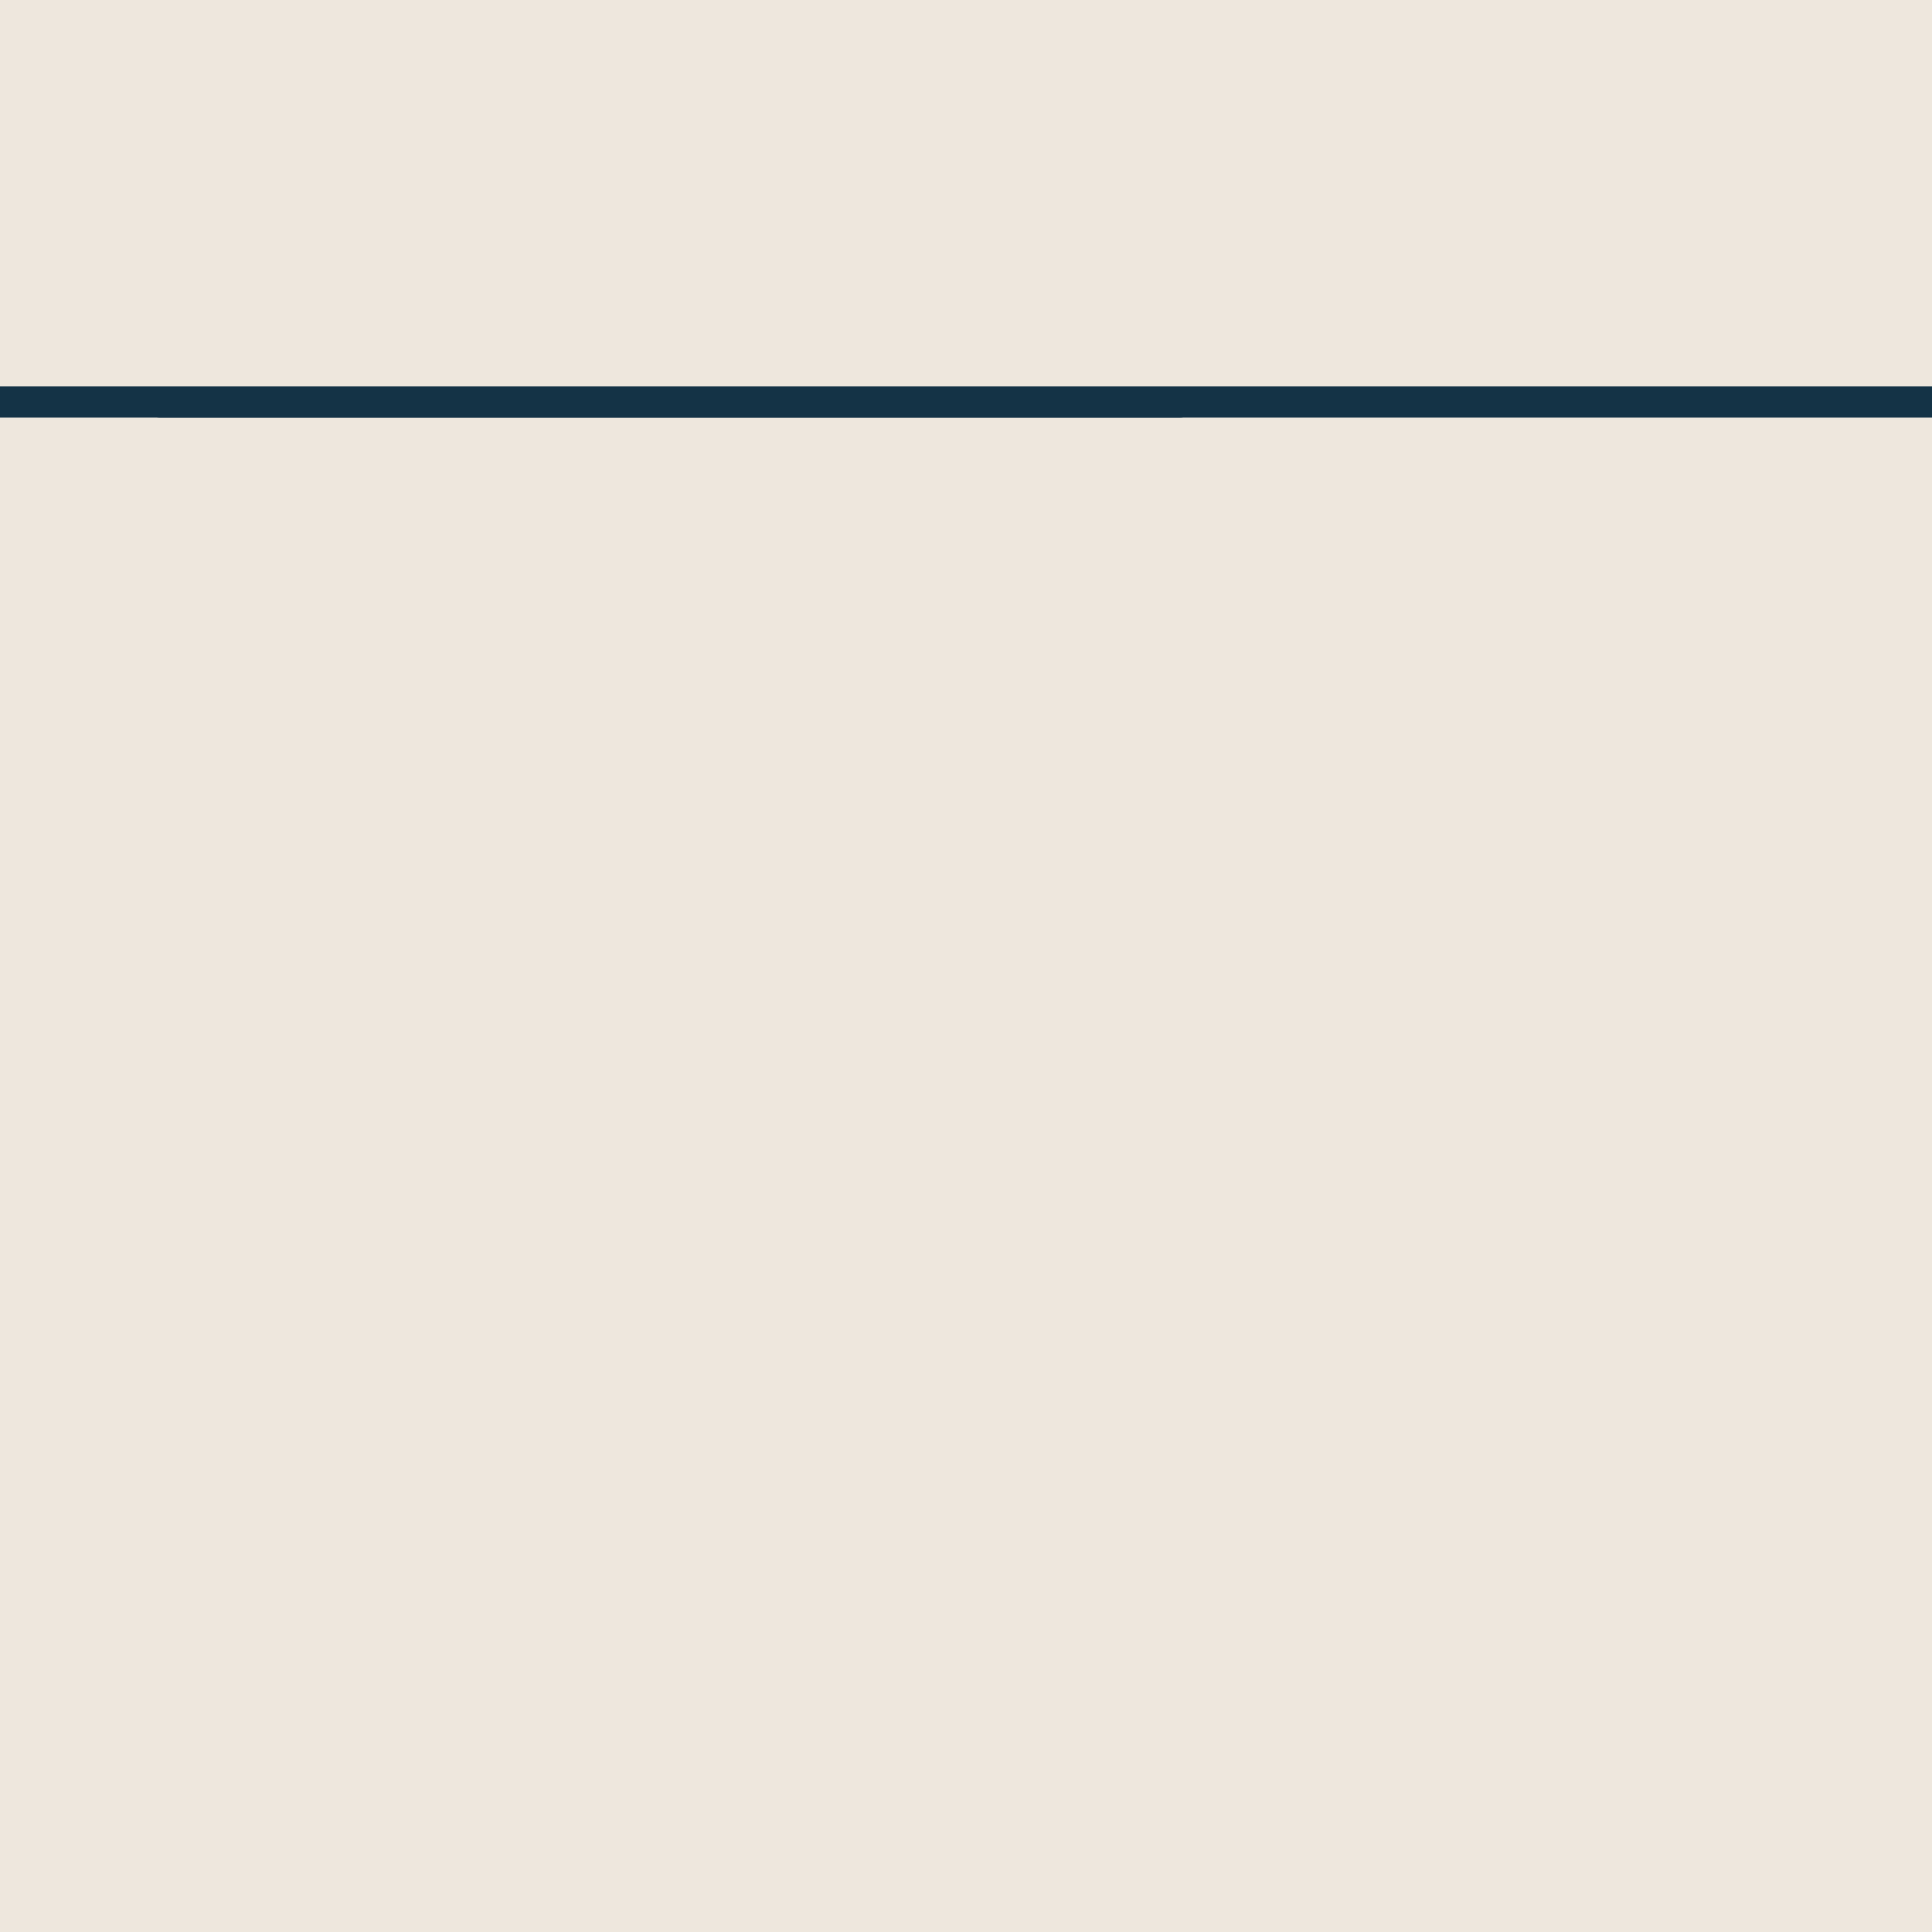
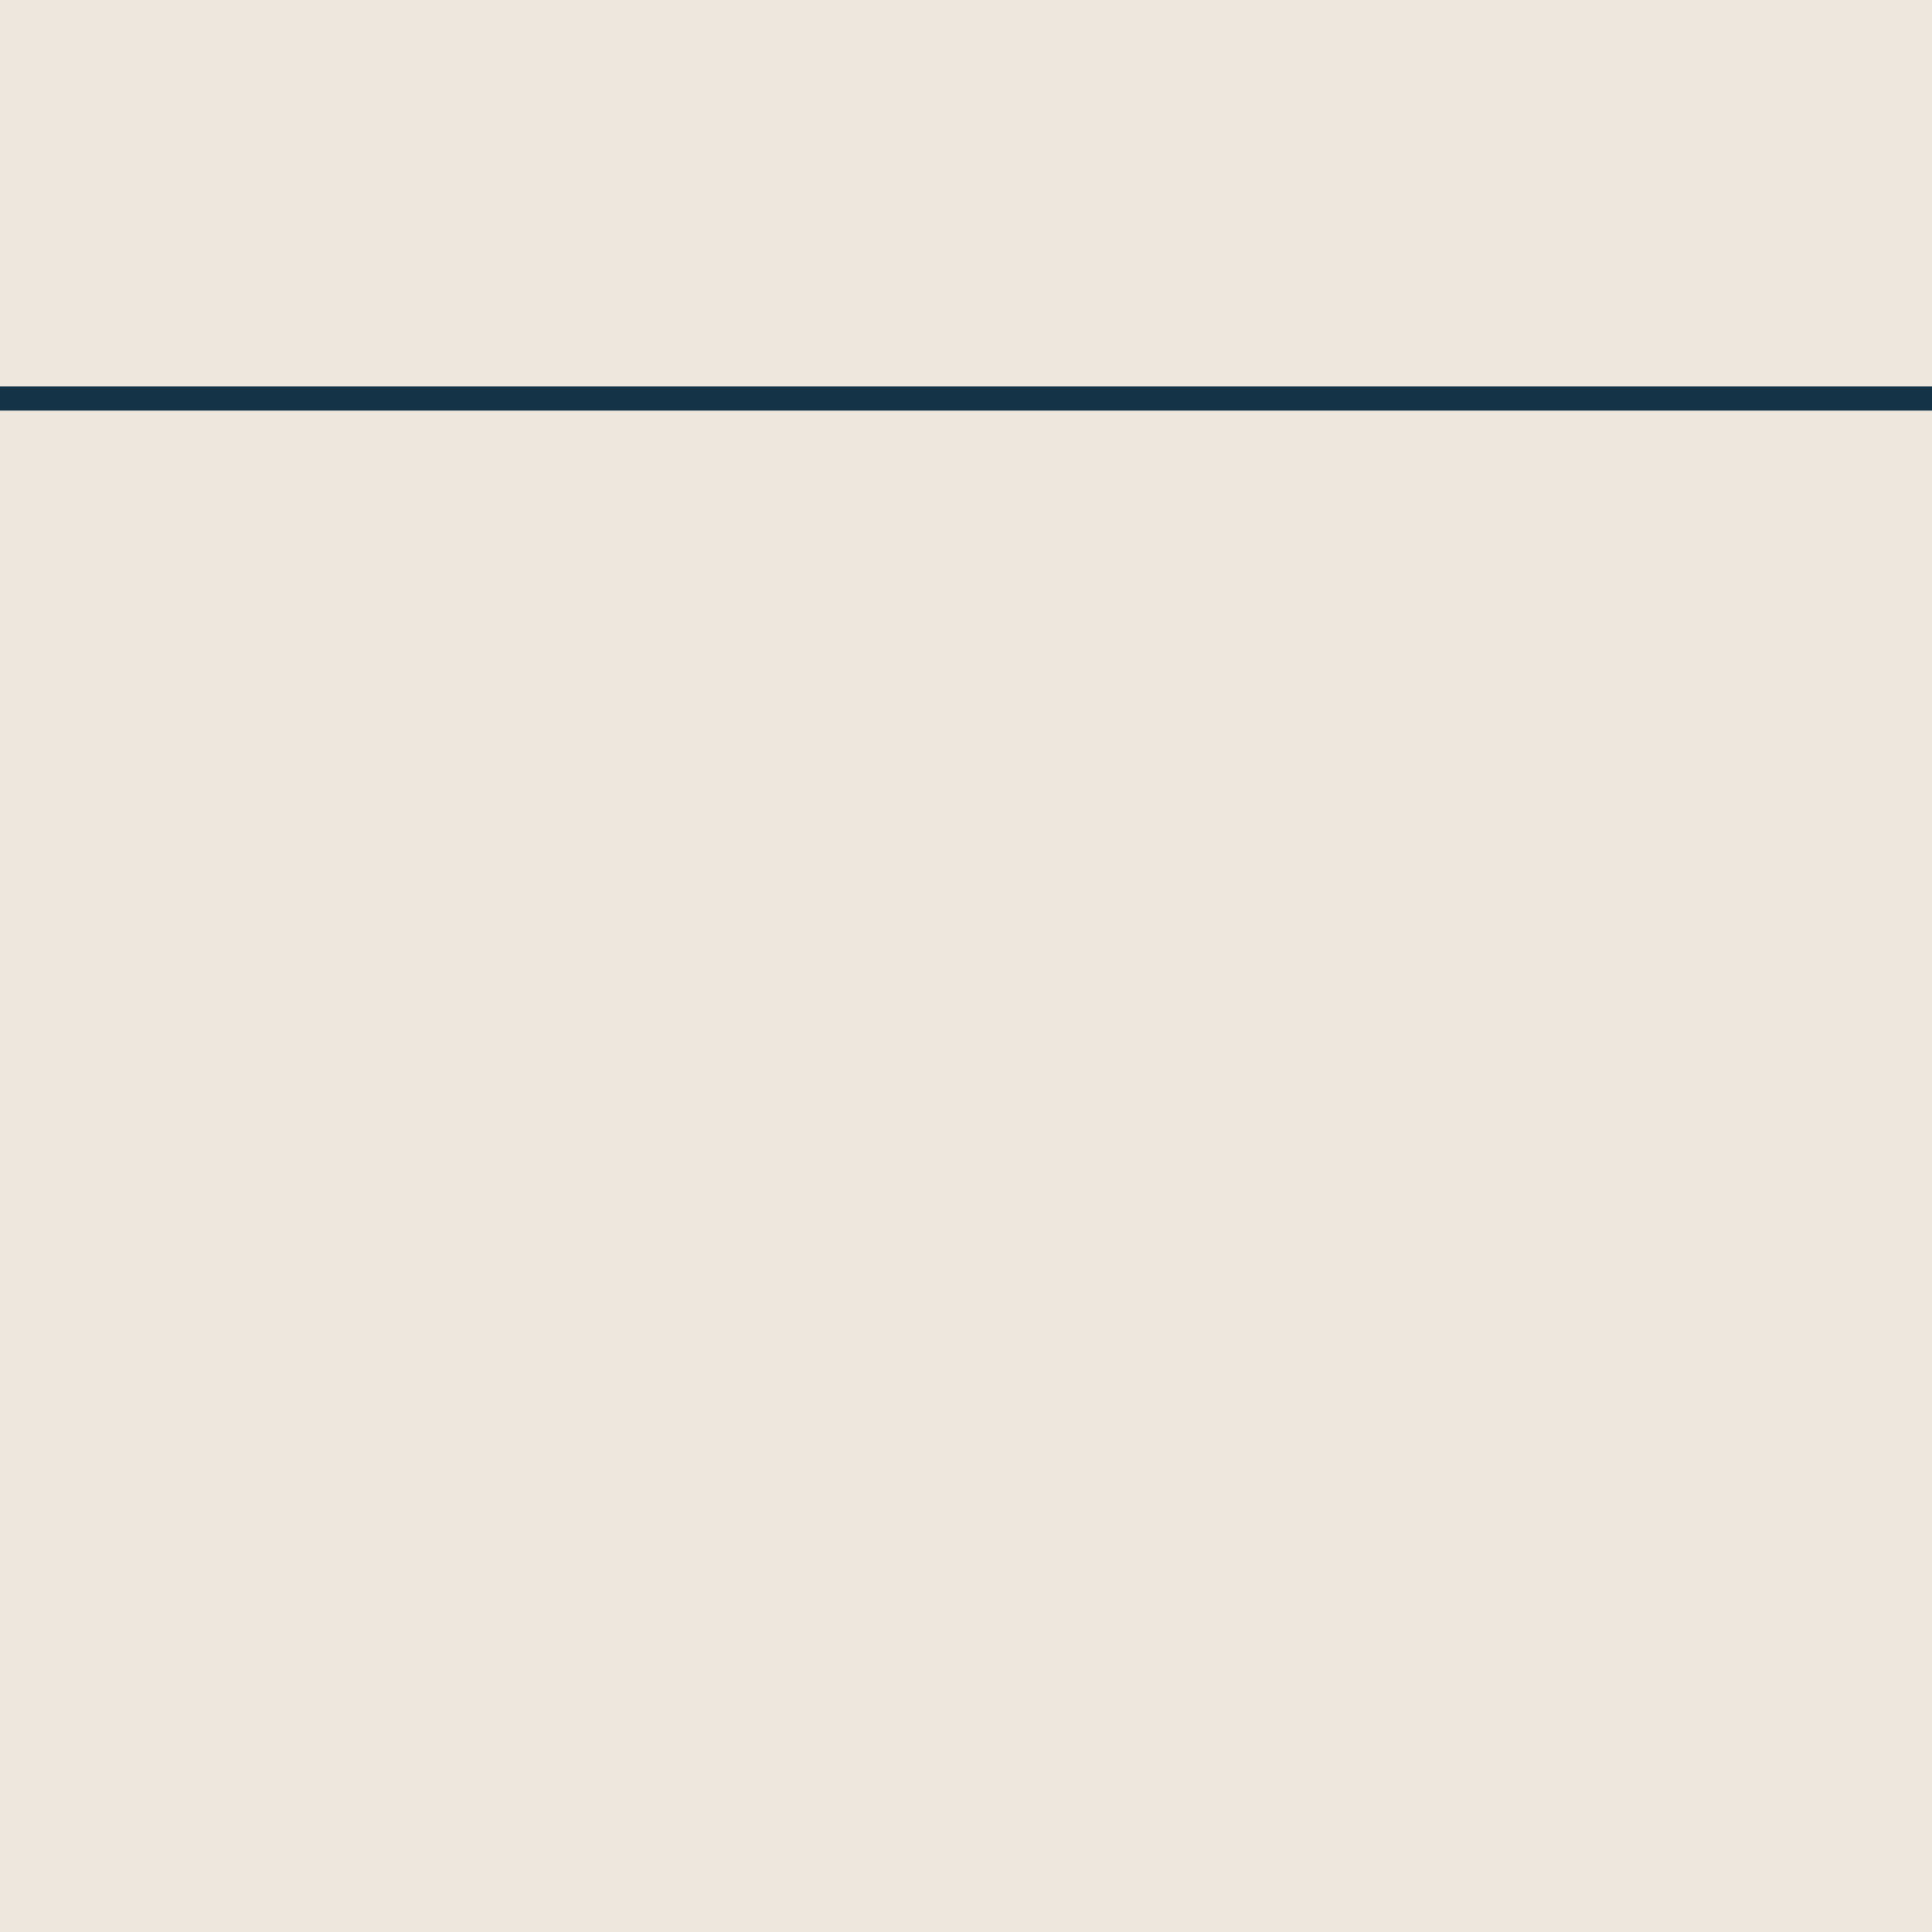
<svg xmlns="http://www.w3.org/2000/svg" width="80" height="80" viewBox="0 0 80 80" fill="none">
-   <g clip-path="url(#clip0_3758_9015)">
-     <rect x="-169" width="393" height="372" fill="#EEE7DD" />
-     <rect x="-169" width="393" height="372" fill="#EEE7DD" />
-     <path d="M172.639 30.116C172.975 30.116 173.247 29.827 173.247 29.471C173.247 22.043 167.56 16 160.569 16H6.607C6.271 16 6 16.289 6 16.646C6 17.002 6.271 17.292 6.607 17.292H160.569C166.89 17.292 172.031 22.755 172.031 29.471C172.031 29.827 172.304 30.116 172.639 30.116Z" fill="#143346" />
-     <path d="M-117.153 30.116C-117.489 30.116 -117.761 29.827 -117.761 29.471C-117.761 22.043 -112.074 16 -105.084 16H48.878C49.214 16 49.486 16.289 49.486 16.646C49.486 17.002 49.214 17.292 48.878 17.292H-105.084C-111.404 17.292 -116.545 22.755 -116.545 29.471C-116.545 29.827 -116.818 30.116 -117.153 30.116Z" fill="#143346" />
+   <g clip-path="url(#clip0_3863_10489)">
+     <rect width="80" height="80" fill="#EEE7DD" />
+     <path d="M-46.5 17H98C99.626 17 102.52 17.83 105.004 19.78C107.466 21.714 109.5 24.727 109.5 29.098C109.5 29.374 109.724 29.598 110 29.598C110.276 29.598 110.5 29.374 110.5 29.098C110.5 24.37 108.283 21.084 105.621 18.993C102.98 16.92 99.873 16 98 16L-46.5 16C-46.776 16 -47 16.224 -47 16.5C-47 16.776 -46.776 17 -46.5 17Z" fill="#143346" />
  </g>
  <defs>
-     <clipPath id="clip0_3758_9015">
+     <clipPath id="clip0_3863_10489">
      <rect width="80" height="80" fill="white" />
    </clipPath>
  </defs>
</svg>
